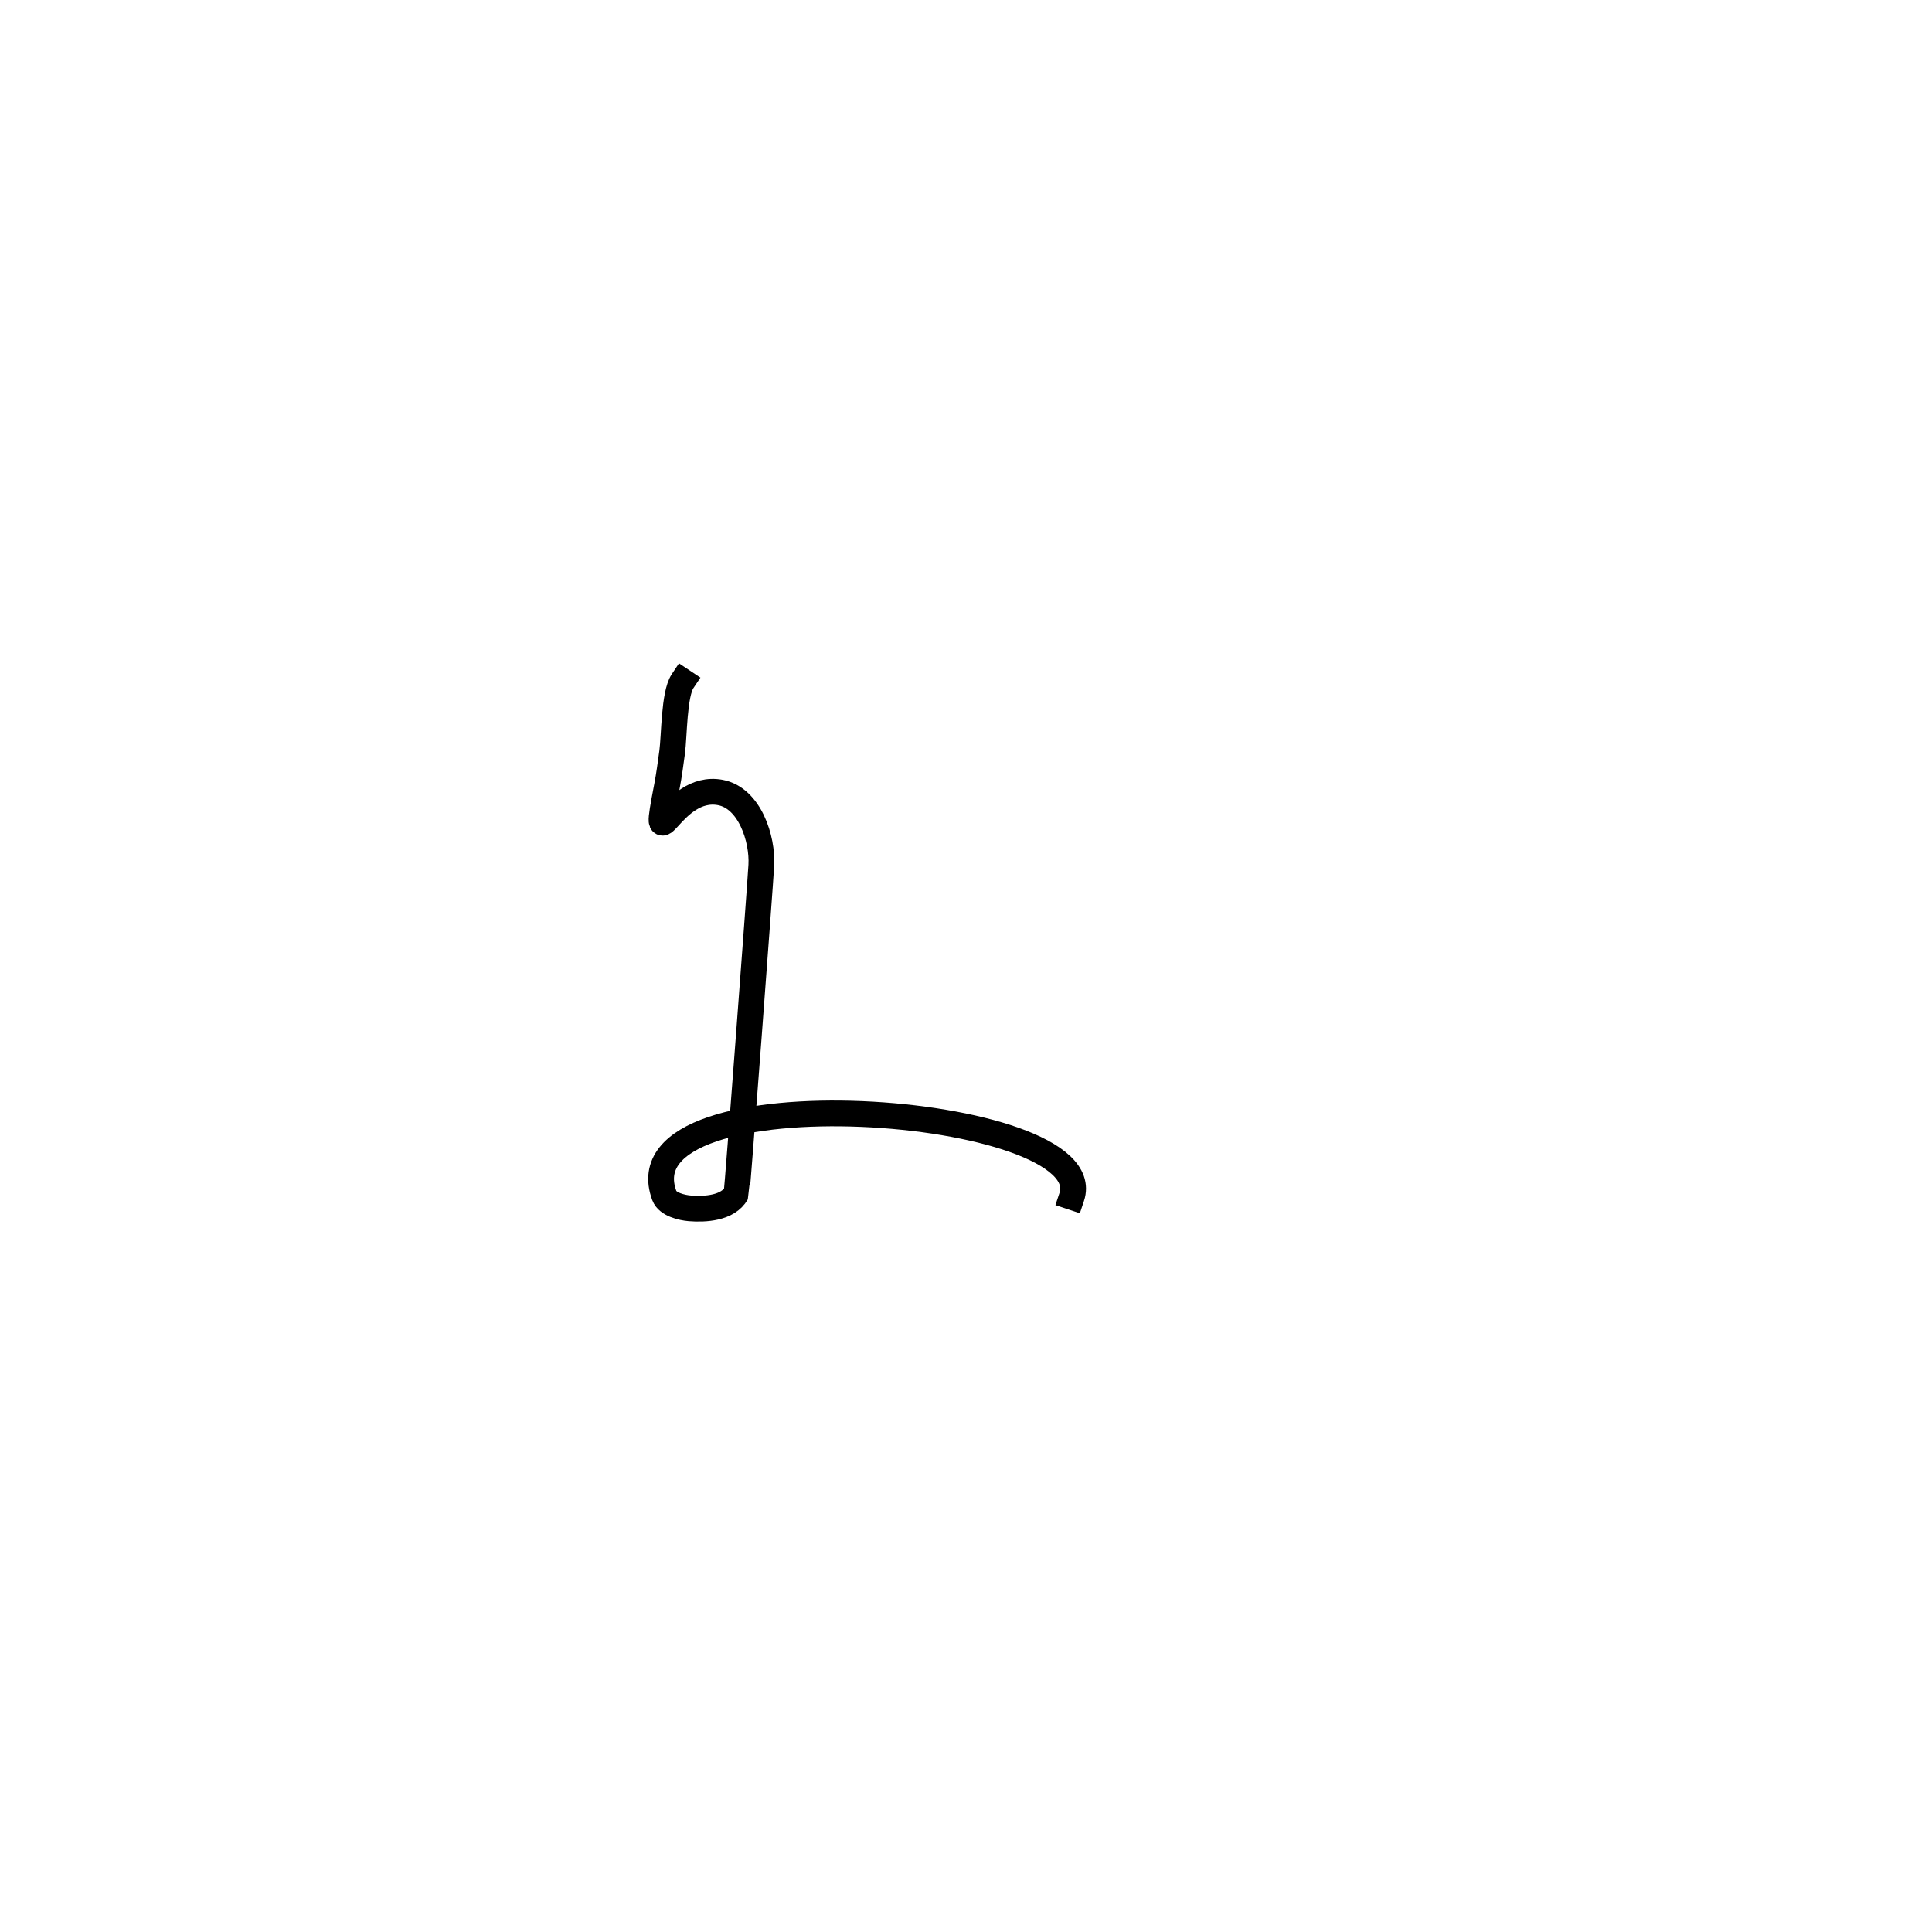
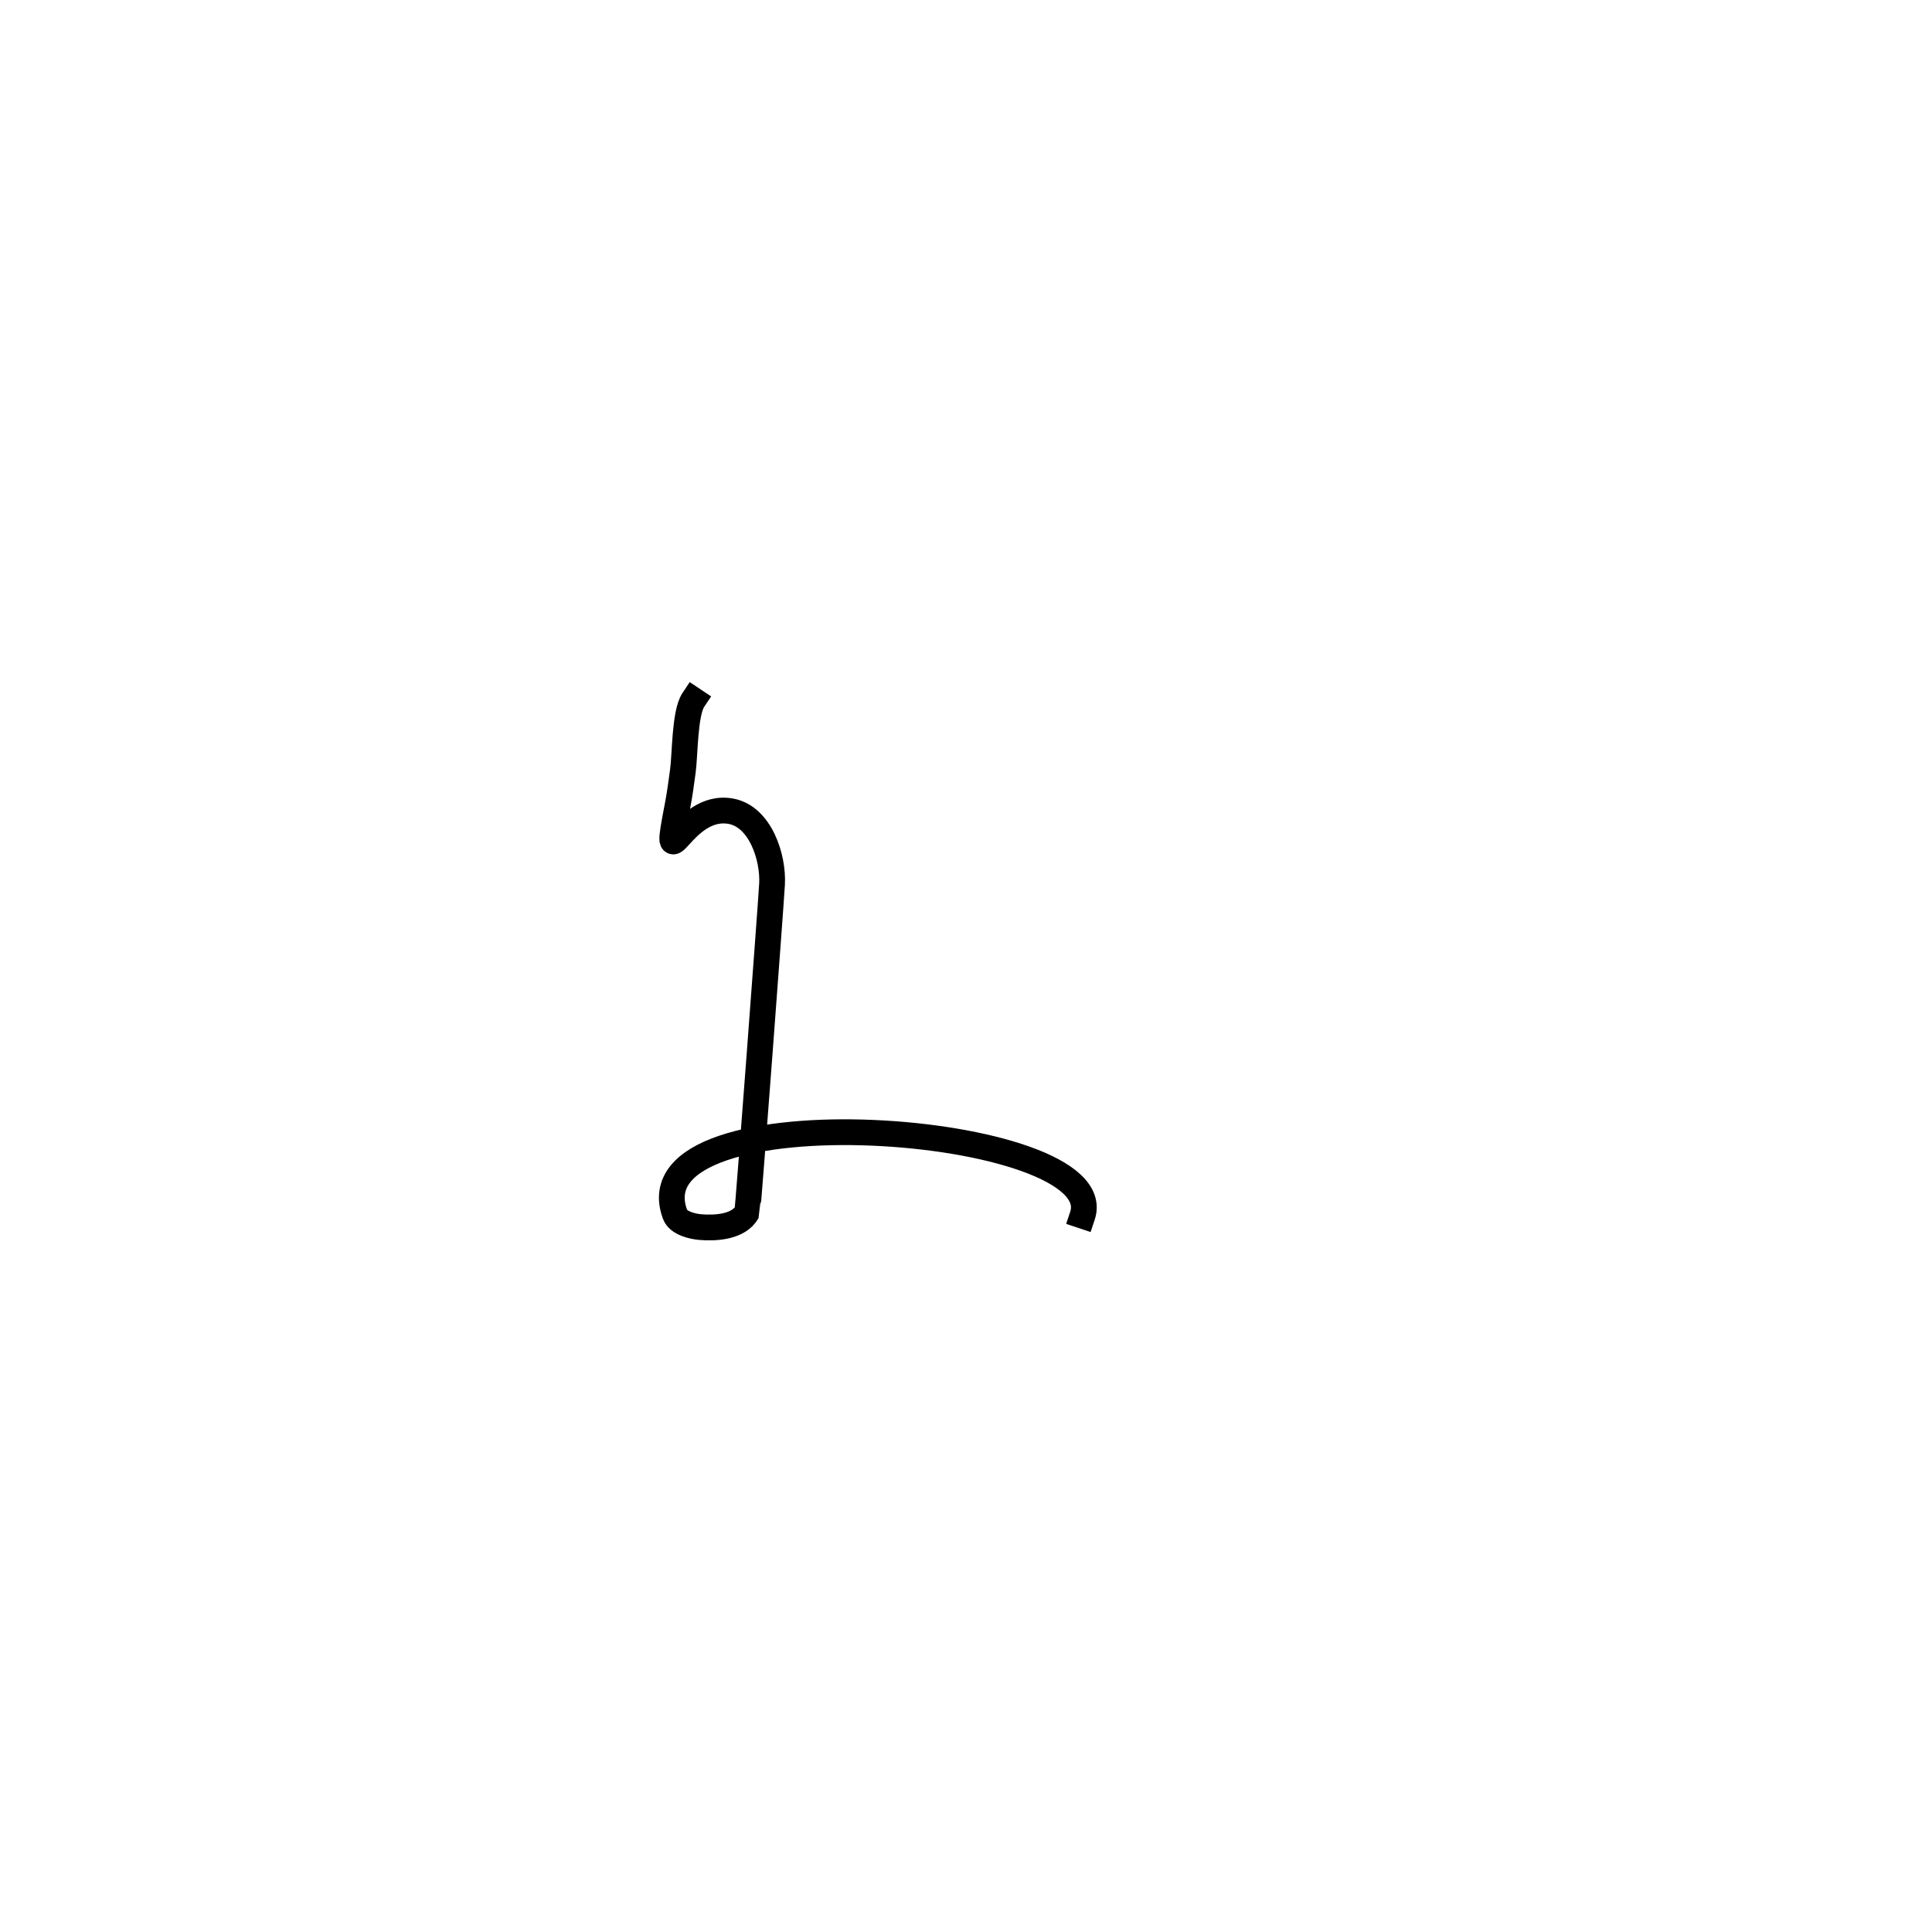
<svg xmlns="http://www.w3.org/2000/svg" width="720pt" height="720pt" viewBox="0 0 720 720">
  <defs />
-   <path id="shape0" transform="translate(246.3672, 253.8644)" fill="none" stroke="#000000" stroke-width="9.6" stroke-linecap="square" stroke-linejoin="bevel" d="M8.002 0C4.764 4.858 4.935 20.454 4.122 26.435C3.543 30.692 2.994 34.946 2.182 39.168C-3.765 70.092 3.56 38.002 22.069 41.472C33.019 43.525 37.902 58.738 37.348 68.635C36.862 77.323 28.368 190.328 28.132 190.747C24.917 196.462 16.363 196.905 10.67 196.446C7.873 196.221 2.448 195.039 1.212 191.717C-16.425 144.317 164.492 157.826 153.033 192.202" />
+   <path id="shape0" transform="translate(250.3672, 260.8644)" fill="none" stroke="#000000" stroke-width="9.6" stroke-linecap="square" stroke-linejoin="bevel" d="M8.002 0C4.764 4.858 4.935 20.454 4.122 26.435C3.543 30.692 2.994 34.946 2.182 39.168C-3.765 70.092 3.56 38.002 22.069 41.472C33.019 43.525 37.902 58.738 37.348 68.635C36.862 77.323 28.368 190.328 28.132 190.747C24.917 196.462 16.363 196.905 10.67 196.446C7.873 196.221 2.448 195.039 1.212 191.717C-16.425 144.317 164.492 157.826 153.033 192.202" />
</svg>
